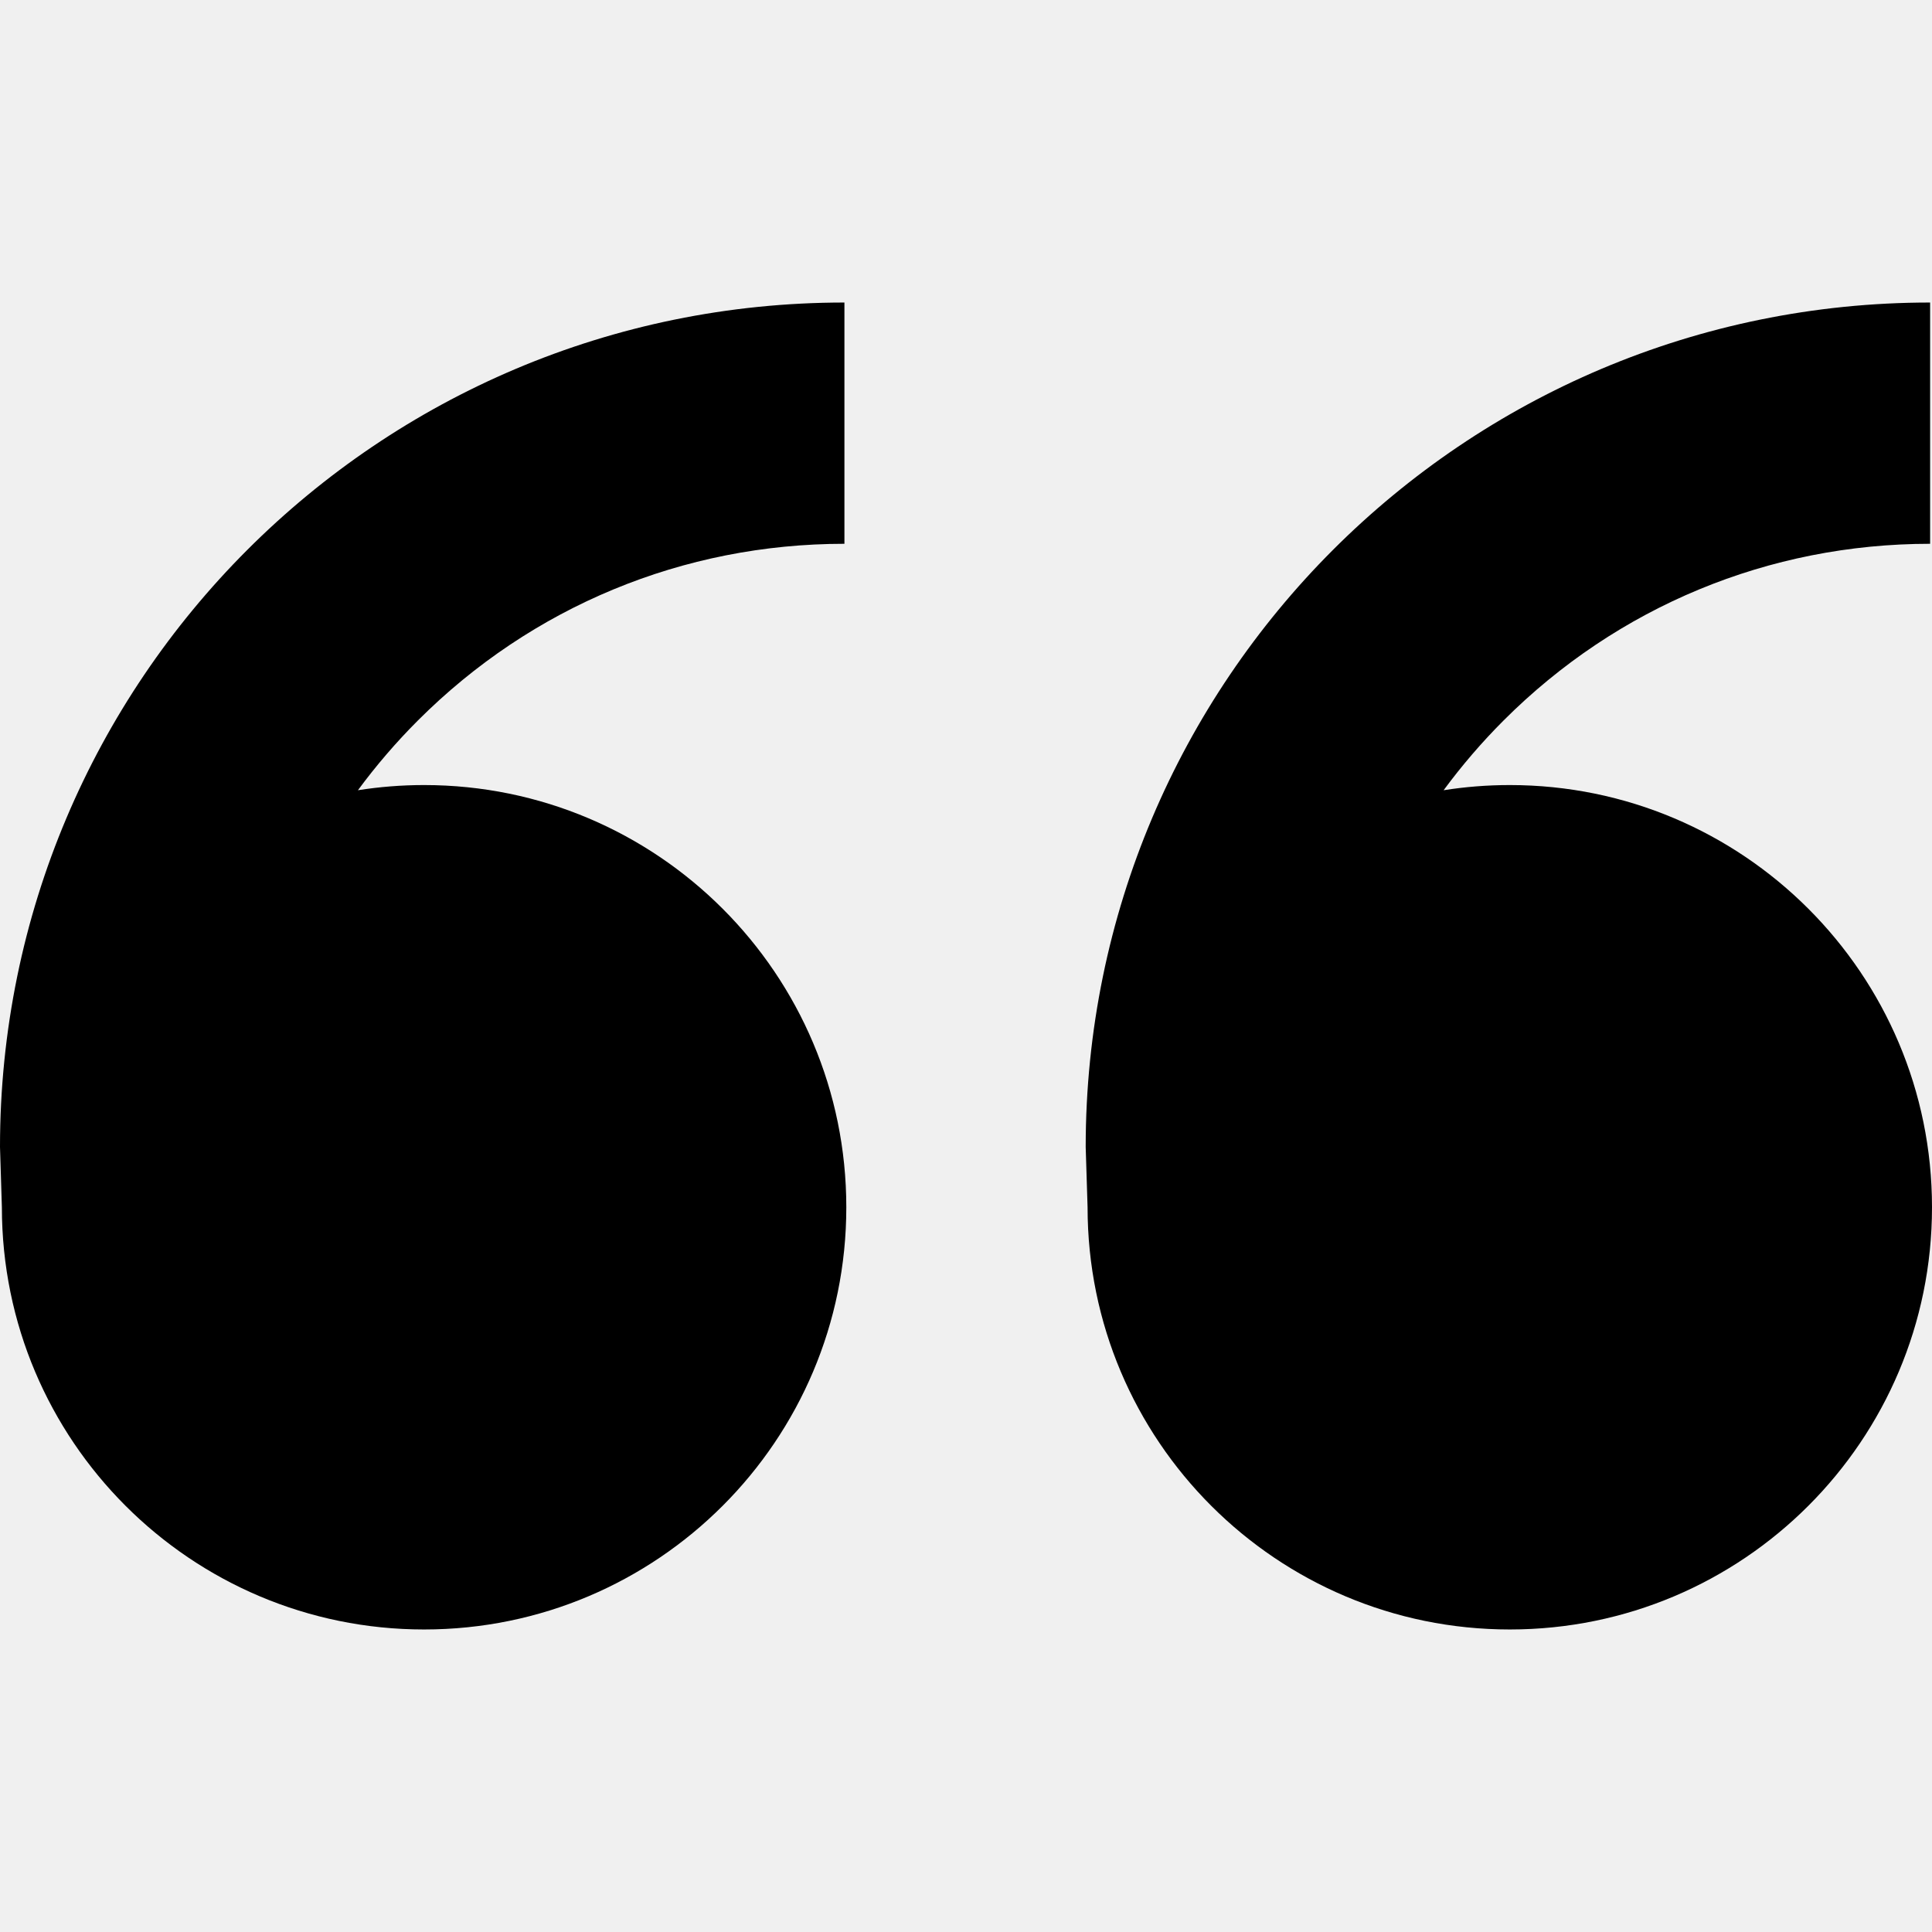
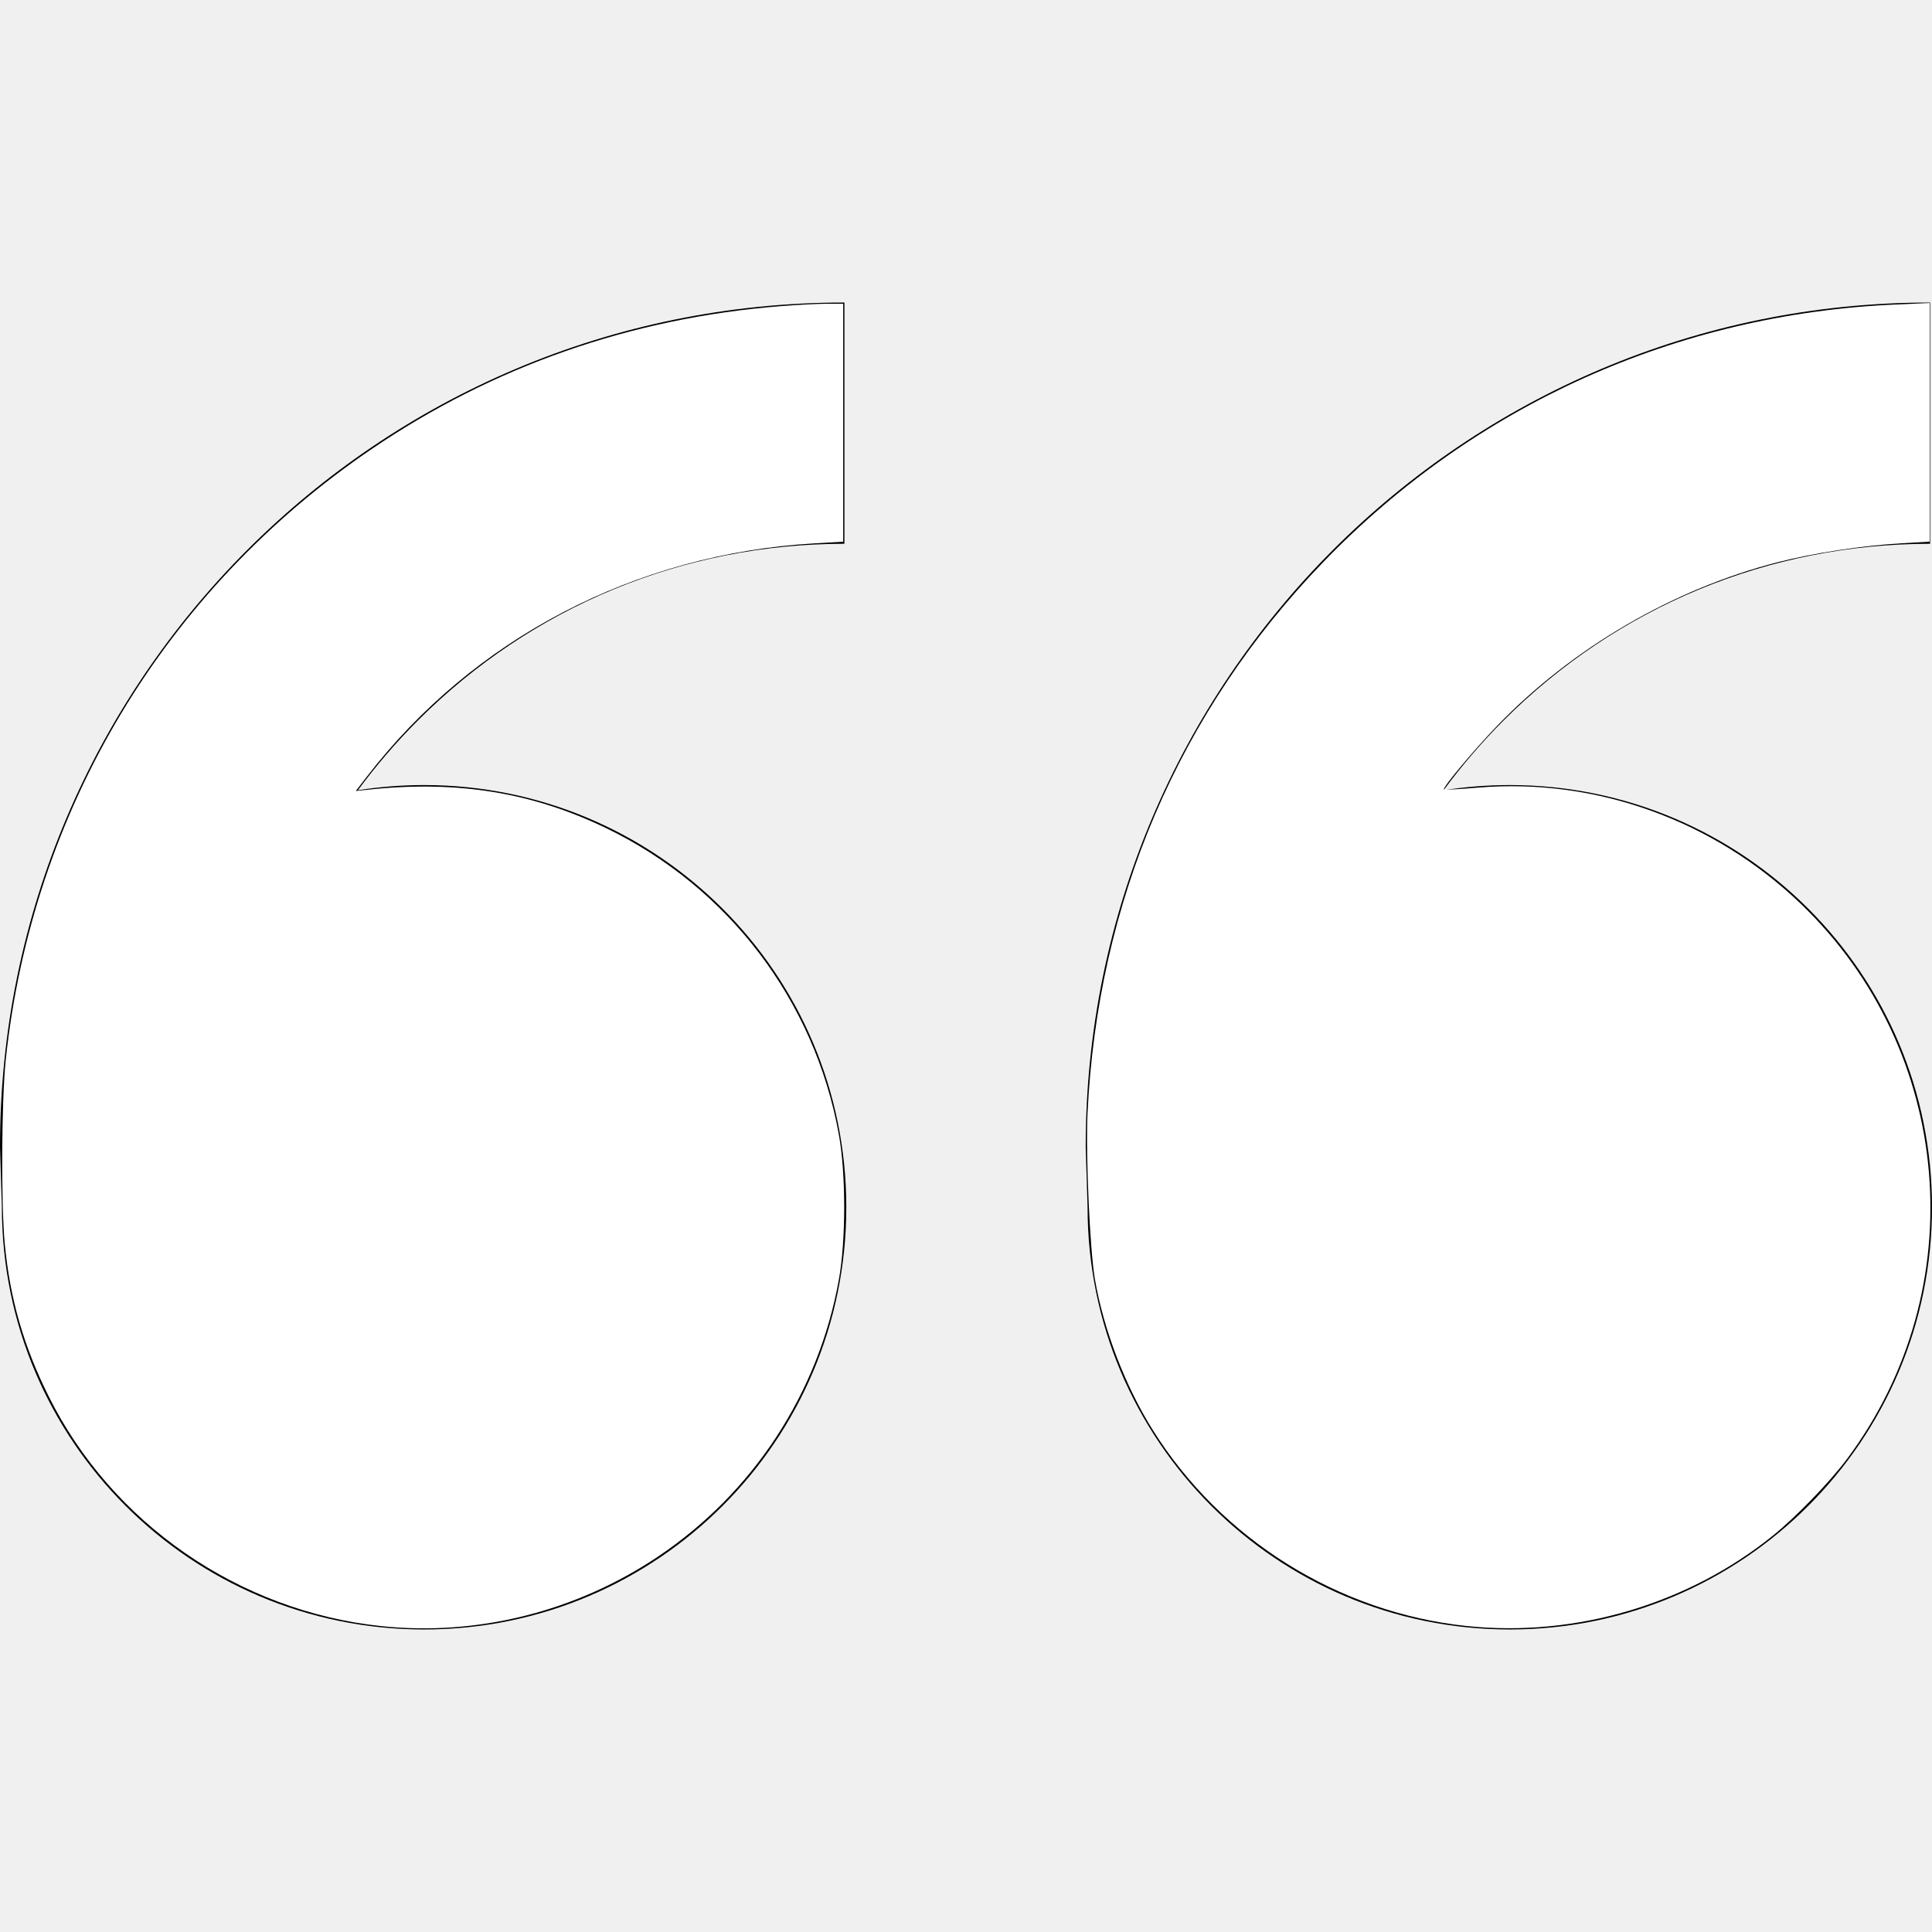
<svg xmlns="http://www.w3.org/2000/svg" version="1.1" id="Capa_1" x="0px" y="0px" width="512.5px" height="512.5px" viewBox="0 0 512.5 512.5" style="enable-background:new 0 0 512.5 512.5;" xml:space="preserve">
-   <g>
-     <path d="M112.5,208.25c61.856,0,112,50.145,112,112s-50.144,112-112,112s-112-50.145-112-112l-0.5-16   c0-123.712,100.288-224,224-224v64c-42.737,0-82.917,16.643-113.137,46.863c-5.817,5.818-11.126,12.008-15.915,18.51   C100.667,208.723,106.528,208.25,112.5,208.25z M400.5,208.25c61.855,0,112,50.145,112,112s-50.145,112-112,112   s-112-50.145-112-112l-0.5-16c0-123.712,100.287-224,224-224v64c-42.736,0-82.918,16.643-113.137,46.863   c-5.818,5.818-11.127,12.008-15.916,18.51C388.666,208.723,394.527,208.25,400.5,208.25z" />
+   <defs id="defs4582" />
+   <g id="g4547">
+     <path d="M112.5,208.25c61.856,0,112,50.145,112,112s-50.144,112-112,112s-112-50.145-112-112l-0.5-16   c0-123.712,100.288-224,224-224v64c-42.737,0-82.917,16.643-113.137,46.863c-5.817,5.818-11.126,12.008-15.915,18.51   C100.667,208.723,106.528,208.25,112.5,208.25z M400.5,208.25c61.855,0,112,50.145,112,112s-50.145,112-112,112   s-112-50.145-112-112l-0.5-16c0-123.712,100.287-224,224-224v64c-42.736,0-82.918,16.643-113.137,46.863   c-5.818,5.818-11.127,12.008-15.916,18.51C388.666,208.723,394.527,208.25,400.5,208.25z" id="path4545" />
  </g>
-   <g>
- </g>
-   <g>
- </g>
-   <g>
- </g>
-   <g>
- </g>
-   <g>
- </g>
-   <g>
- </g>
-   <g>
- </g>
-   <g>
- </g>
-   <g>
- </g>
-   <g>
- </g>
-   <g>
- </g>
-   <g>
- </g>
-   <g>
- </g>
-   <g>
- </g>
-   <g>
- </g>
+   <g id="g4549" />
+   <g id="g4551" />
+   <g id="g4553" />
+   <g id="g4555" />
+   <g id="g4557" />
+   <g id="g4559" />
+   <g id="g4561" />
+   <g id="g4563" />
+   <g id="g4565" />
+   <g id="g4567" />
+   <g id="g4569" />
+   <g id="g4571" />
+   <g id="g4573" />
+   <g id="g4575" />
+   <g id="g4577" />
+   <path style="fill:#ffffff;fill-opacity:1;stroke:#d81d28;stroke-width:0;stroke-miterlimit:4;stroke-dasharray:none;stroke-opacity:1" d="M 101.184,431.361 C 63.395,427.395 29.714,404.12 12.88,370.341 6.272,357.08 2.686,344.651 1.278,330.119 0.247,319.482 0.394,291.77 1.538,281.002 8.541,215.118 43.633,156.534 98.453,119.21 130.776,97.203 167.395,84.387 207.002,81.218 c 4.444,-0.356 10.012,-0.646 12.374,-0.646 h 4.295 v 31.559 31.559 l -7.675,0.452 c -47.517,2.798 -90.463,25.208 -118.747,61.965 l -2.859,3.716 3.711,-0.388 c 23.321,-2.441 43.078,0.783 62.637,10.221 32.478,15.672 55.345,45.766 61.785,81.31 1.887,10.416 1.887,28.09 0,38.506 -5.454,30.105 -22.726,56.528 -48.033,73.482 -21.693,14.533 -47.788,21.086 -73.304,18.407 z" id="path4586" />
+   <path style="fill:#ffffff;fill-opacity:1;stroke:#d81d28;stroke-width:0;stroke-miterlimit:4;stroke-dasharray:none;stroke-opacity:1" d="m 389.141,431.338 c -34.089,-3.563 -65.148,-22.95 -83.365,-52.036 -7.303,-11.66 -13.015,-26.548 -15.335,-39.974 -1.331,-7.702 -2.461,-33.01 -1.957,-43.857 2.605,-56.136 24.264,-106.764 62.677,-146.508 40.152,-41.543 93.612,-65.605 151.472,-68.176 l 9.241,-0.411 v 31.652 31.652 l -7.362,0.43 c -10.513,0.615 -23.42,2.586 -32.959,5.033 -27.699,7.107 -54.4,22.672 -74.354,43.341 -6.103,6.322 -14.623,16.5 -14.182,16.941 0.135,0.135 4.221,-0.088 9.081,-0.495 31.172,-2.612 62.48,8.651 85.546,30.776 40.679,39.018 45.976,102.094 12.364,147.237 -4.615,6.198 -13.565,15.455 -19.799,20.478 -22.525,18.148 -52.278,26.926 -81.068,23.916 z" id="path4588" />
</svg>
